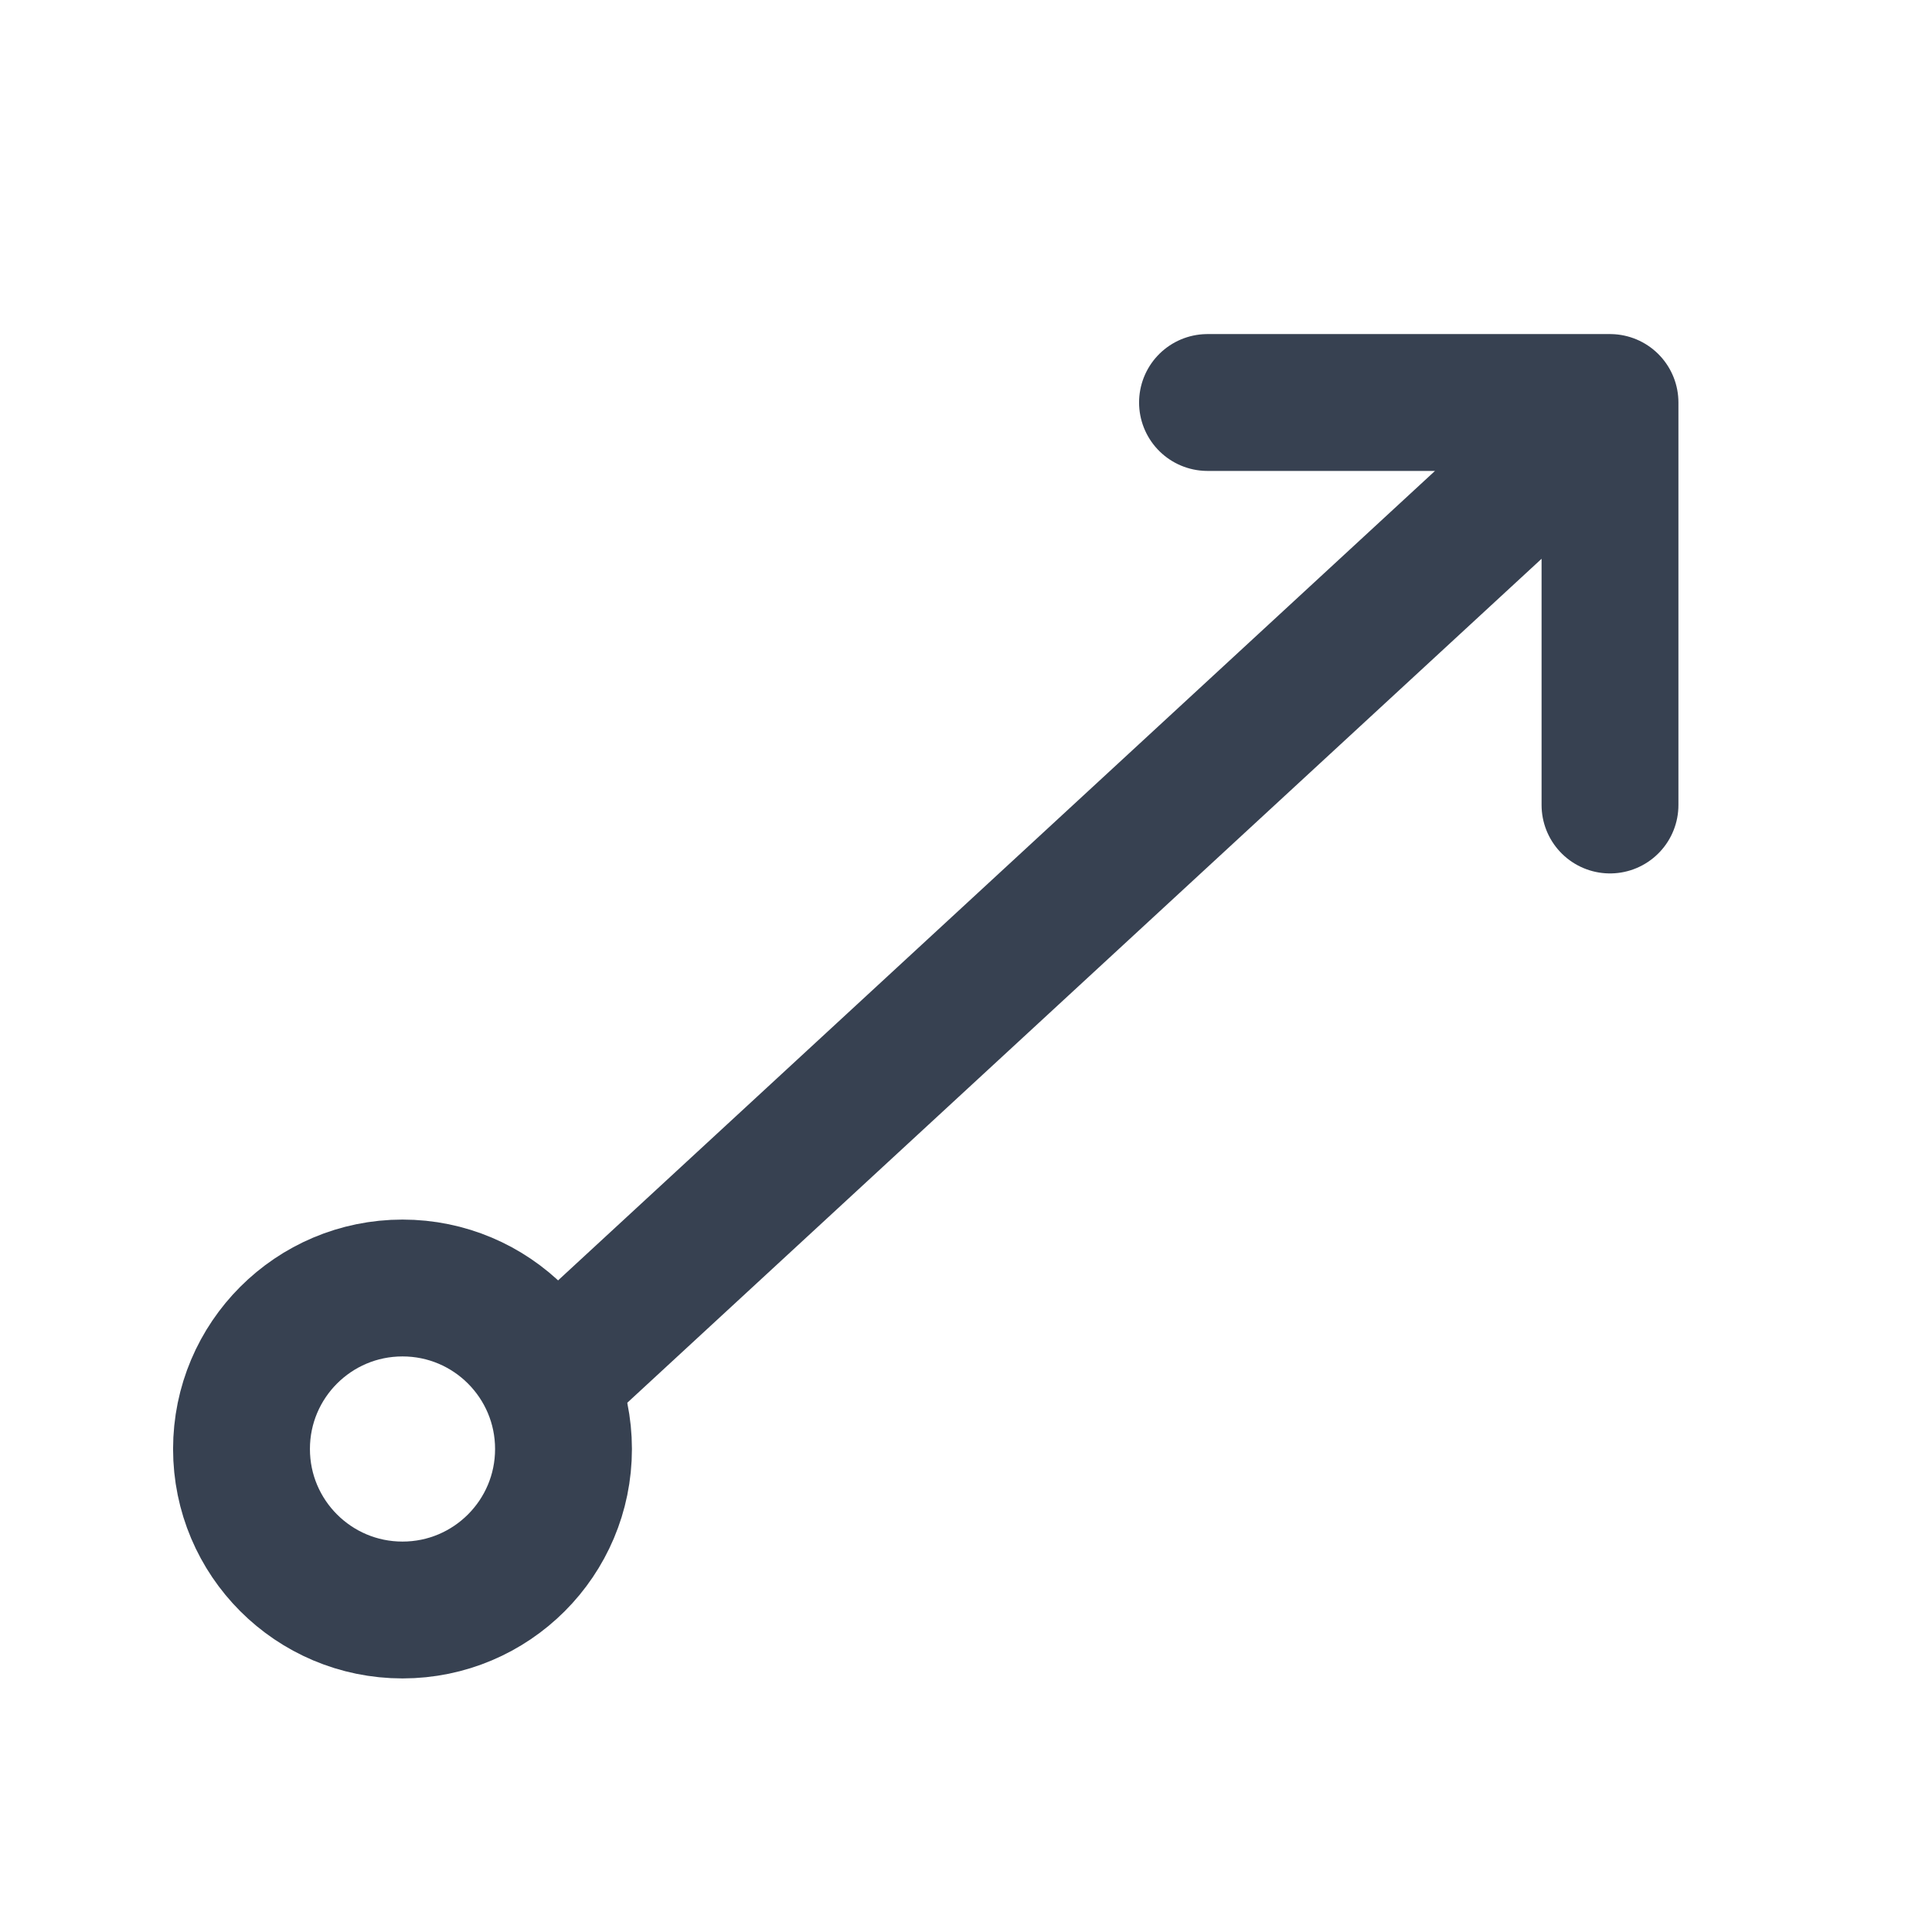
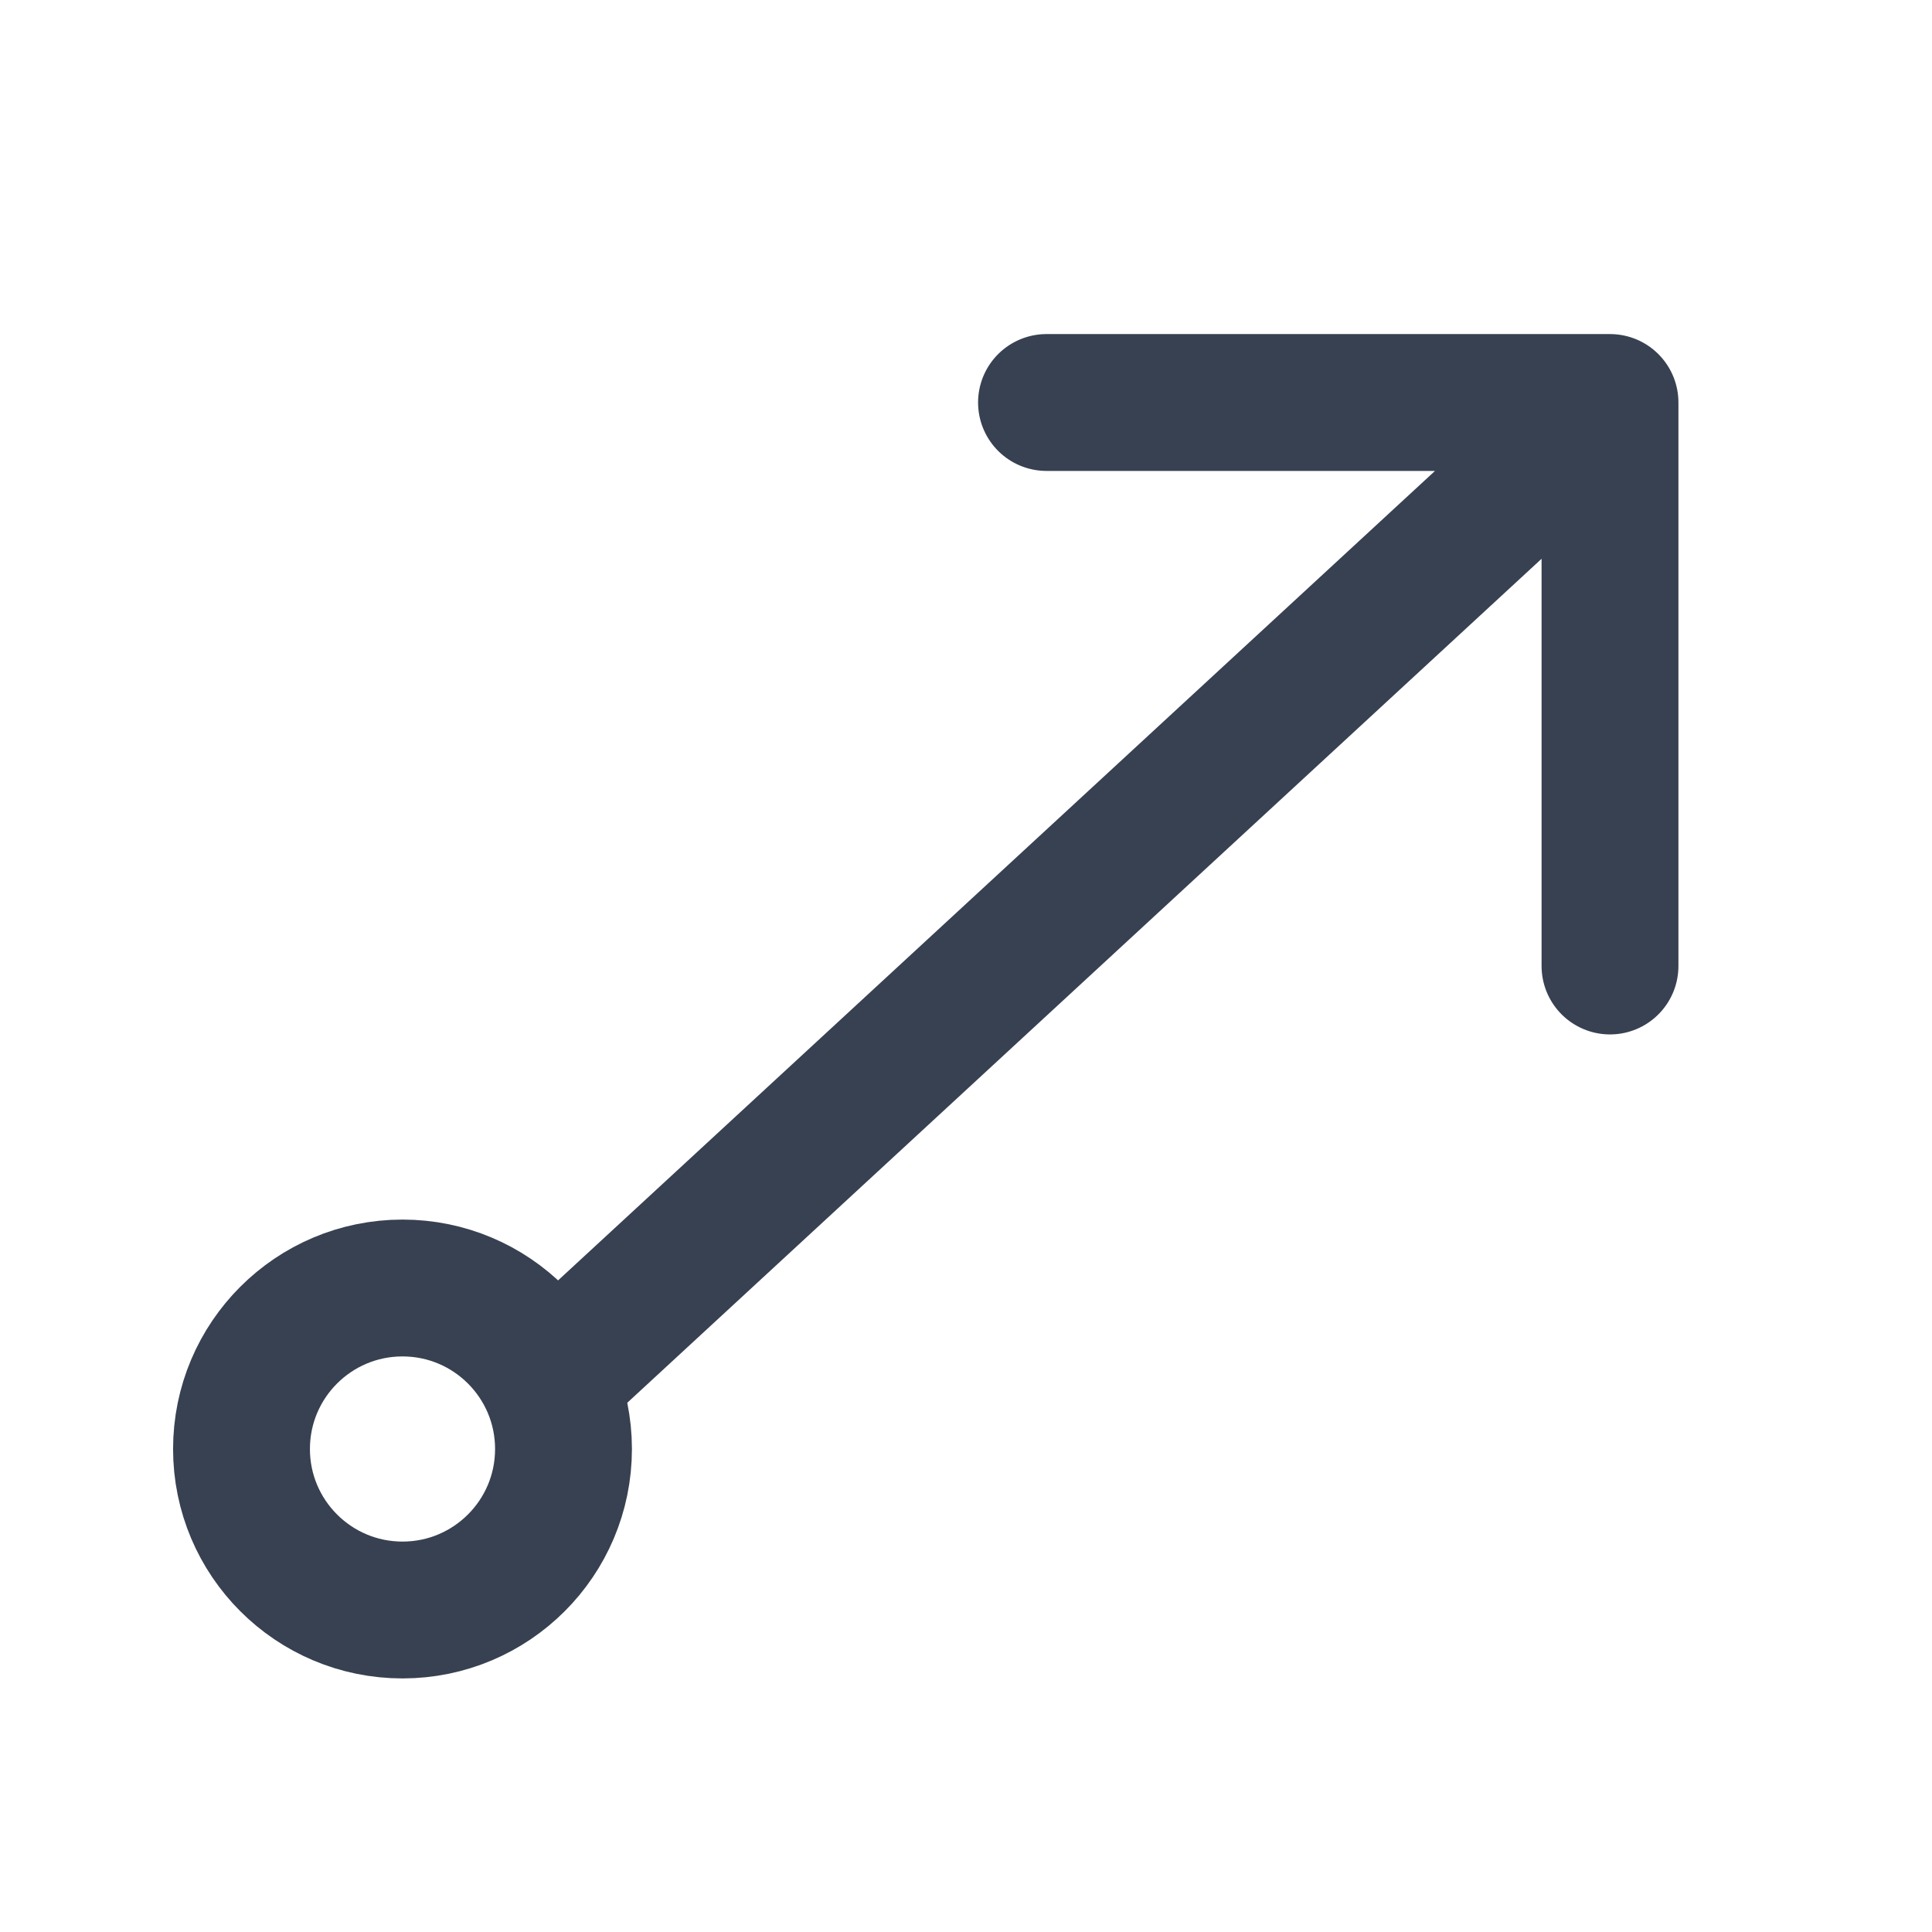
<svg xmlns="http://www.w3.org/2000/svg" width="24" height="24" viewBox="0 0 24 24" fill="none" stroke="#374151" stroke-width="1.7" stroke-linecap="round" stroke-linejoin="round">
  <circle cx="5" cy="18" r="2" />
-   <path d="M7 17 20 5M15 5h5v5" />
+   <path d="M7 17 20 5M13 5h7v7" />
</svg>
